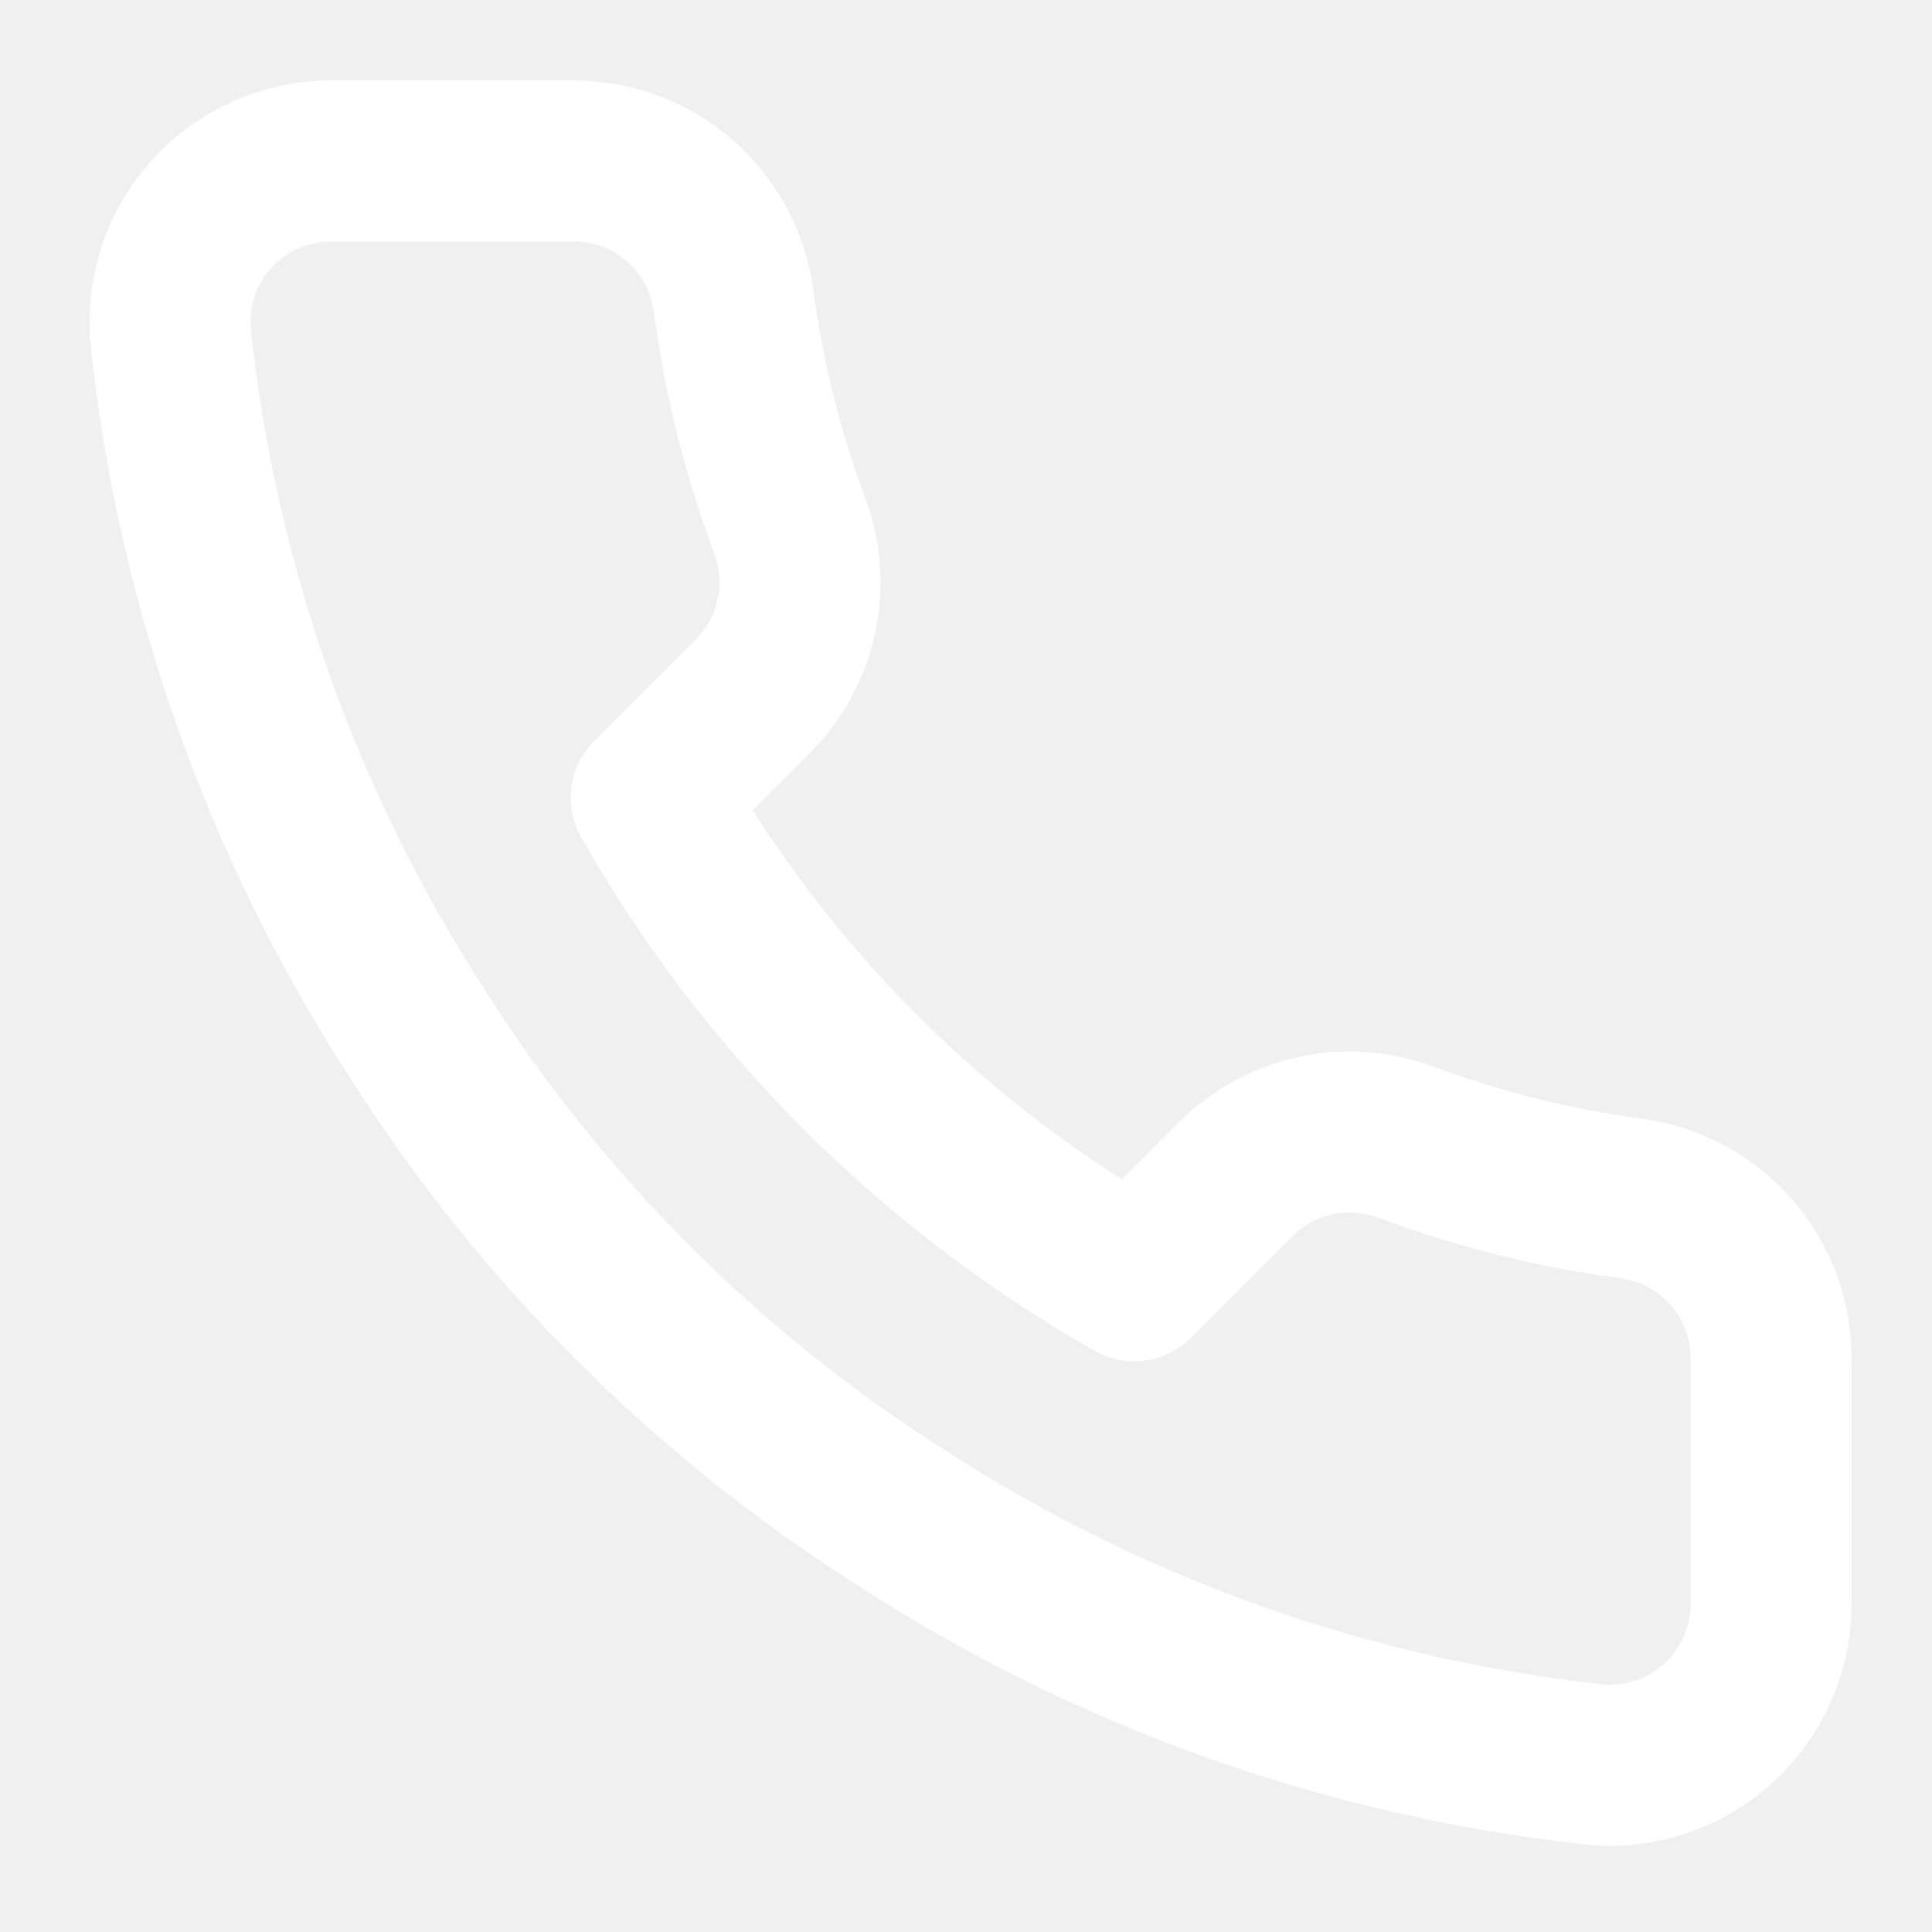
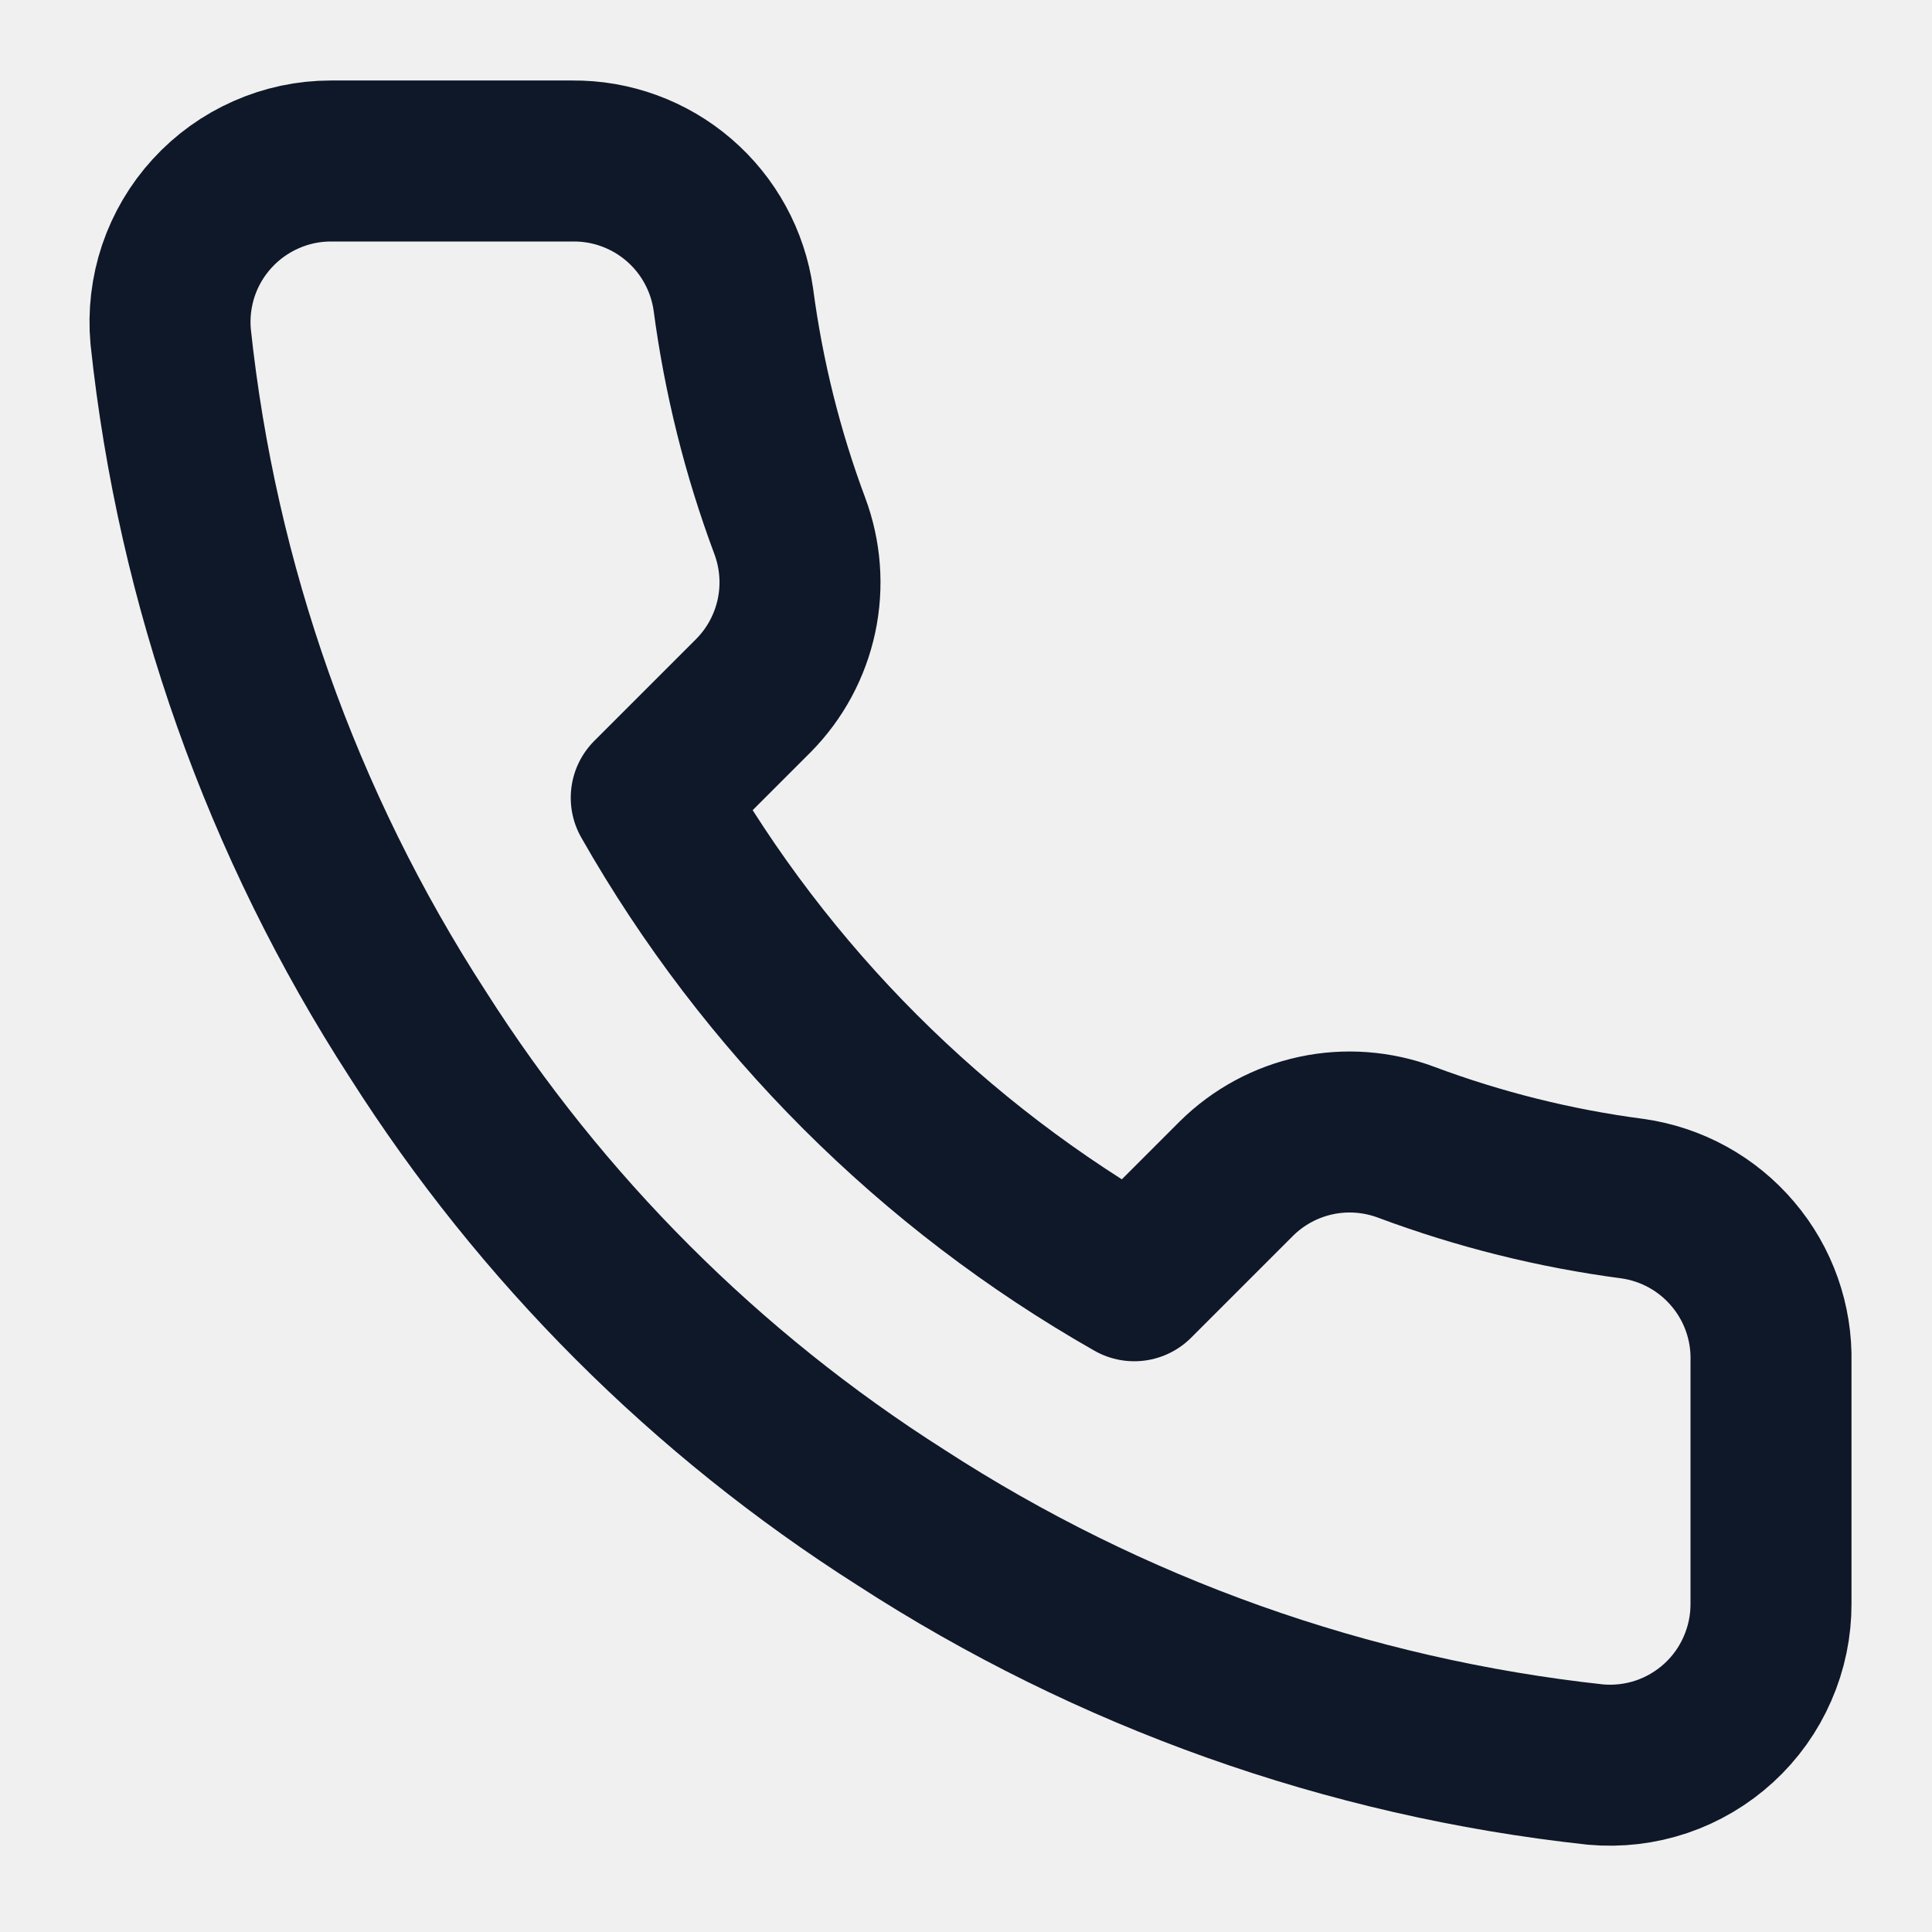
<svg xmlns="http://www.w3.org/2000/svg" width="24" height="24" viewBox="0 0 24 24" fill="none">
-   <path d="M22 16.92V19.92C22.001 20.199 21.944 20.474 21.832 20.729C21.721 20.985 21.557 21.214 21.352 21.402C21.147 21.59 20.904 21.734 20.641 21.823C20.377 21.912 20.097 21.945 19.82 21.92C16.743 21.586 13.787 20.534 11.19 18.85C8.774 17.315 6.725 15.266 5.19 12.85C3.5 10.241 2.448 7.271 2.12 4.18C2.095 3.904 2.128 3.625 2.216 3.362C2.305 3.099 2.447 2.857 2.635 2.652C2.822 2.447 3.05 2.283 3.304 2.171C3.558 2.058 3.832 2 4.11 2H7.11C7.595 1.995 8.066 2.167 8.434 2.484C8.802 2.8 9.042 3.24 9.11 3.72C9.237 4.68 9.471 5.623 9.81 6.53C9.944 6.888 9.974 7.277 9.894 7.651C9.814 8.025 9.629 8.368 9.36 8.64L8.09 9.91C9.513 12.414 11.586 14.486 14.09 15.91L15.36 14.64C15.632 14.371 15.975 14.186 16.349 14.106C16.723 14.026 17.112 14.056 17.47 14.19C18.377 14.529 19.32 14.764 20.28 14.89C20.766 14.959 21.209 15.203 21.526 15.578C21.844 15.952 22.012 16.43 22 16.92Z" stroke="white" stroke-width="2" stroke-linecap="round" stroke-linejoin="round" />
+   <path d="M22 16.92V19.92C22.001 20.199 21.944 20.474 21.832 20.729C21.721 20.985 21.557 21.214 21.352 21.402C21.147 21.59 20.904 21.734 20.641 21.823C20.377 21.912 20.097 21.945 19.82 21.92C16.743 21.586 13.787 20.534 11.19 18.85C8.774 17.315 6.725 15.266 5.19 12.85C3.5 10.241 2.448 7.271 2.12 4.18C2.095 3.904 2.128 3.625 2.216 3.362C2.305 3.099 2.447 2.857 2.635 2.652C2.822 2.447 3.05 2.283 3.304 2.171C3.558 2.058 3.832 2 4.11 2H7.11C7.595 1.995 8.066 2.167 8.434 2.484C8.802 2.8 9.042 3.24 9.11 3.72C9.237 4.68 9.471 5.623 9.81 6.53C9.944 6.888 9.974 7.277 9.894 7.651C9.814 8.025 9.629 8.368 9.36 8.64L8.09 9.91C9.513 12.414 11.586 14.486 14.09 15.91L15.36 14.64C15.632 14.371 15.975 14.186 16.349 14.106C16.723 14.026 17.112 14.056 17.47 14.19C18.377 14.529 19.32 14.764 20.28 14.89C20.766 14.959 21.209 15.203 21.526 15.578C21.844 15.952 22.012 16.43 22 16.92Z" stroke="#0F1829" stroke-width="2" stroke-linecap="round" stroke-linejoin="round" />
</svg>
